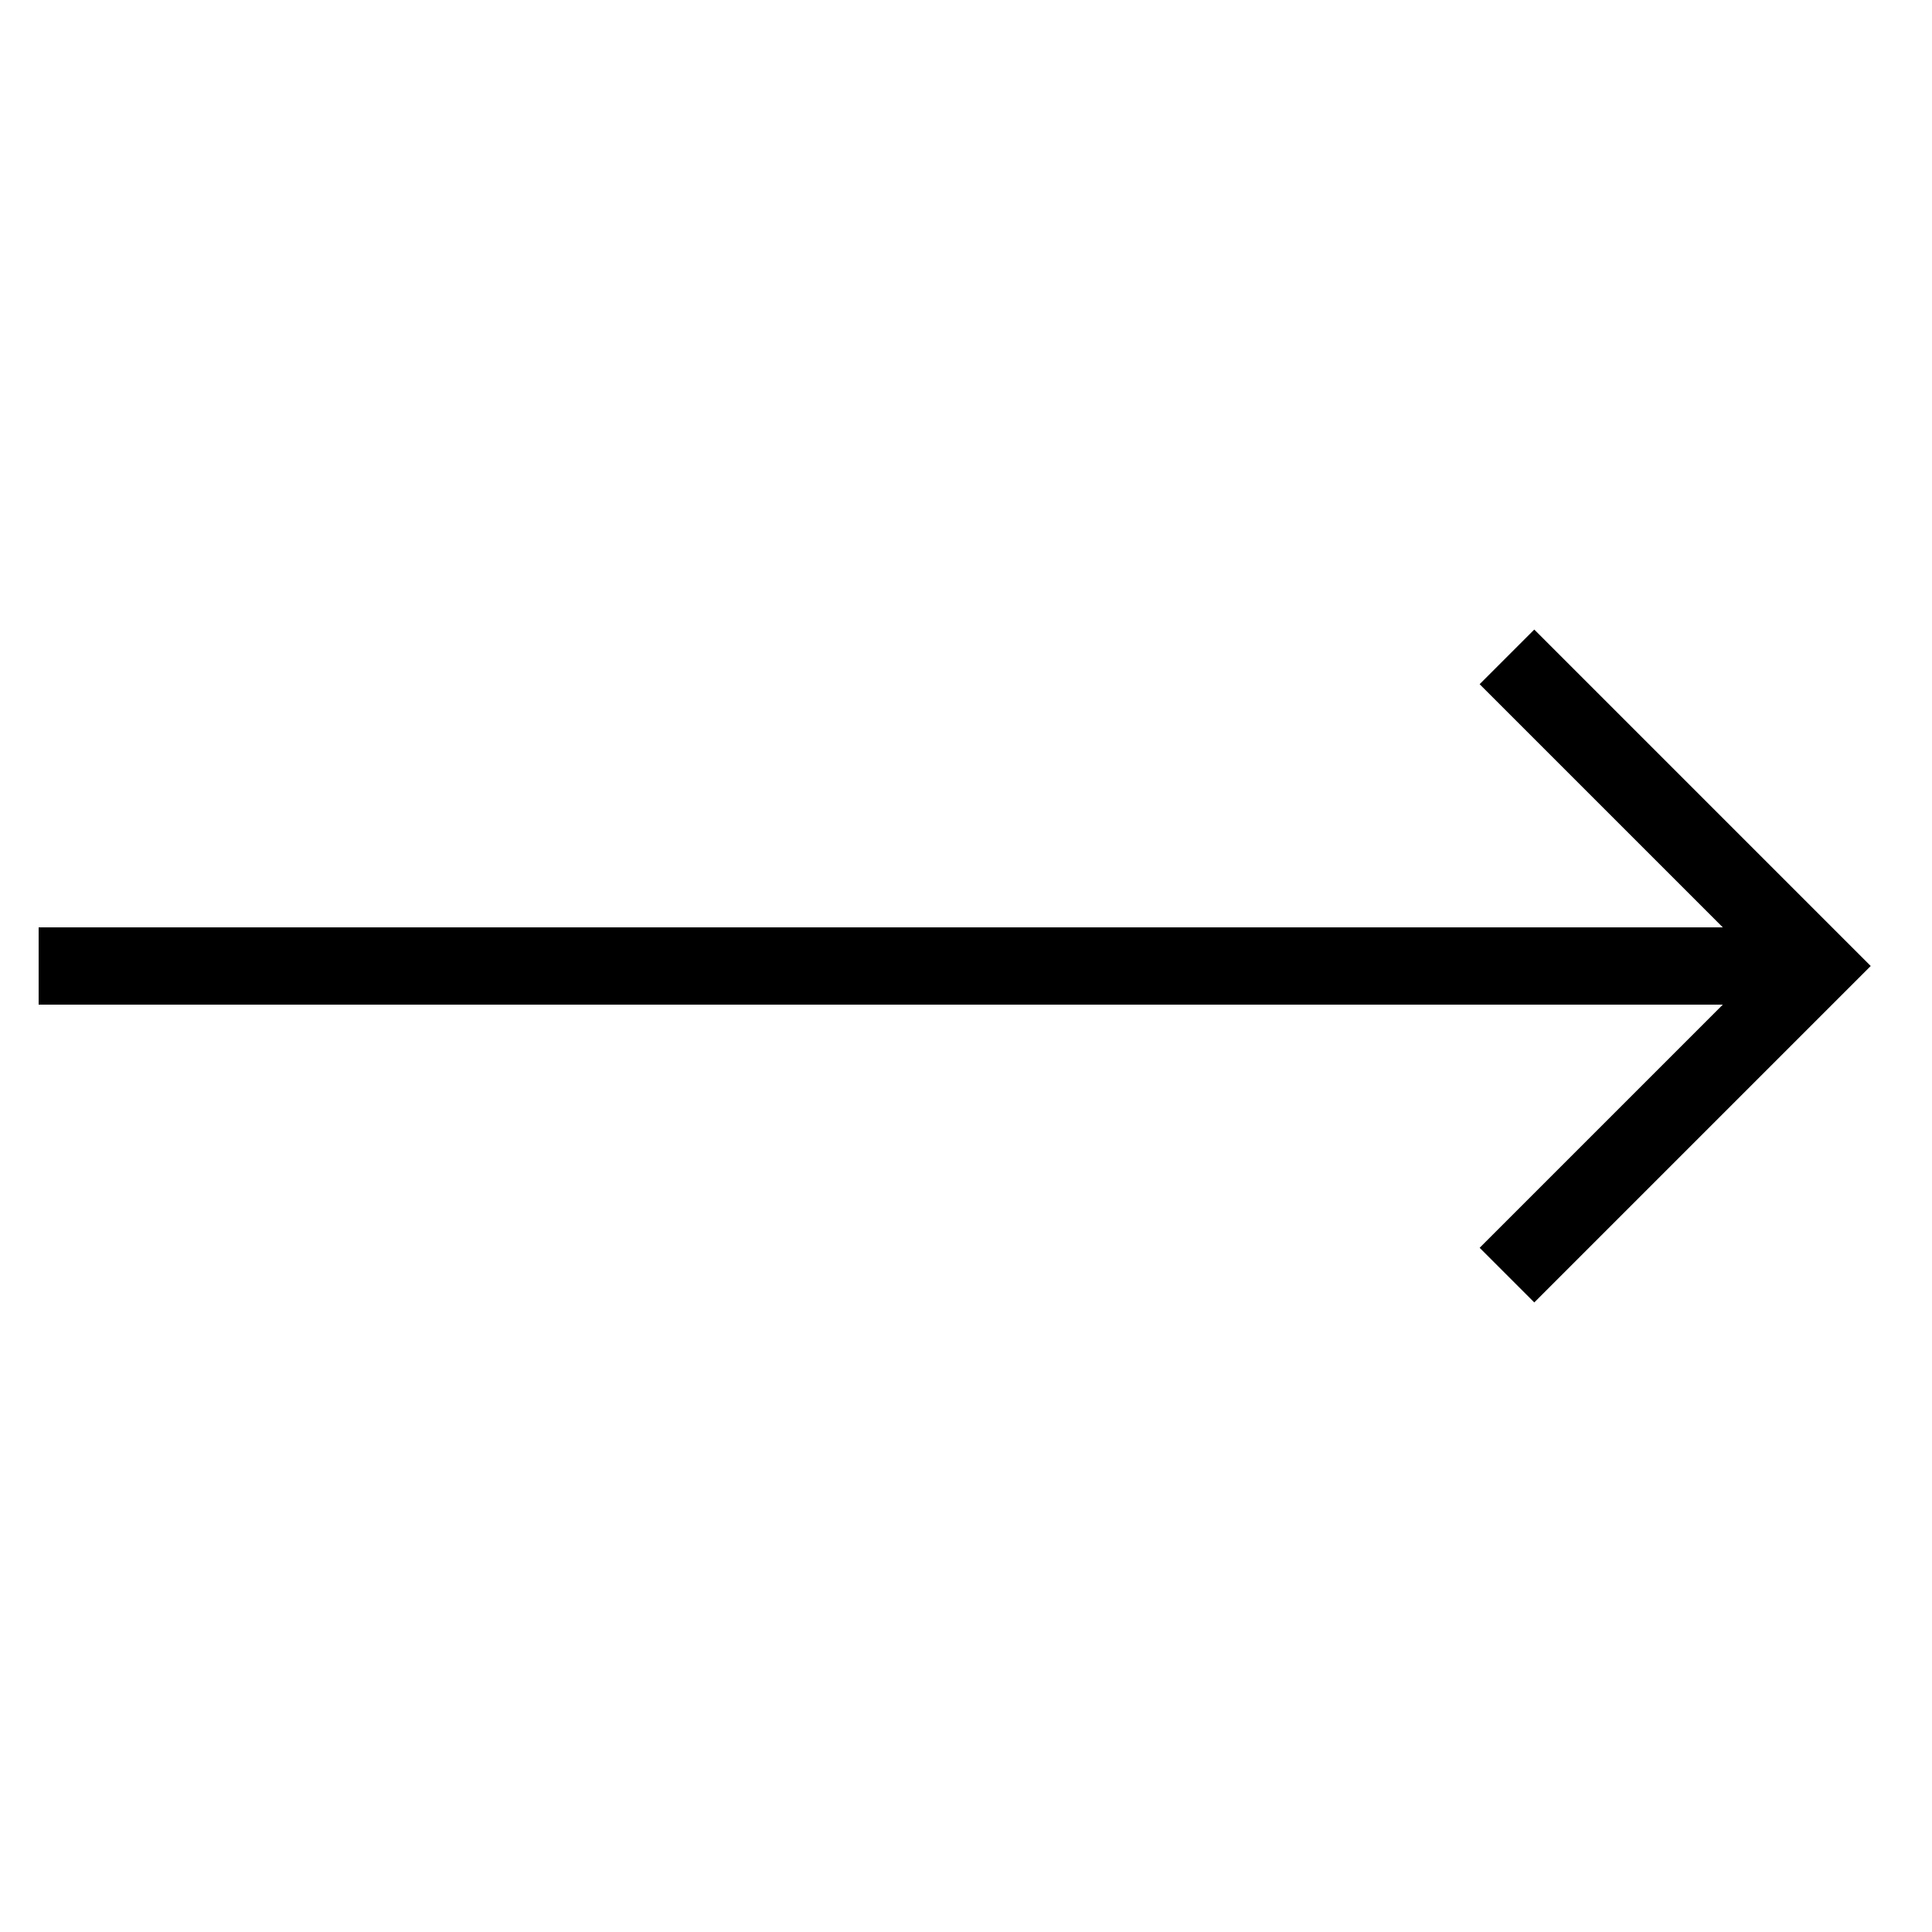
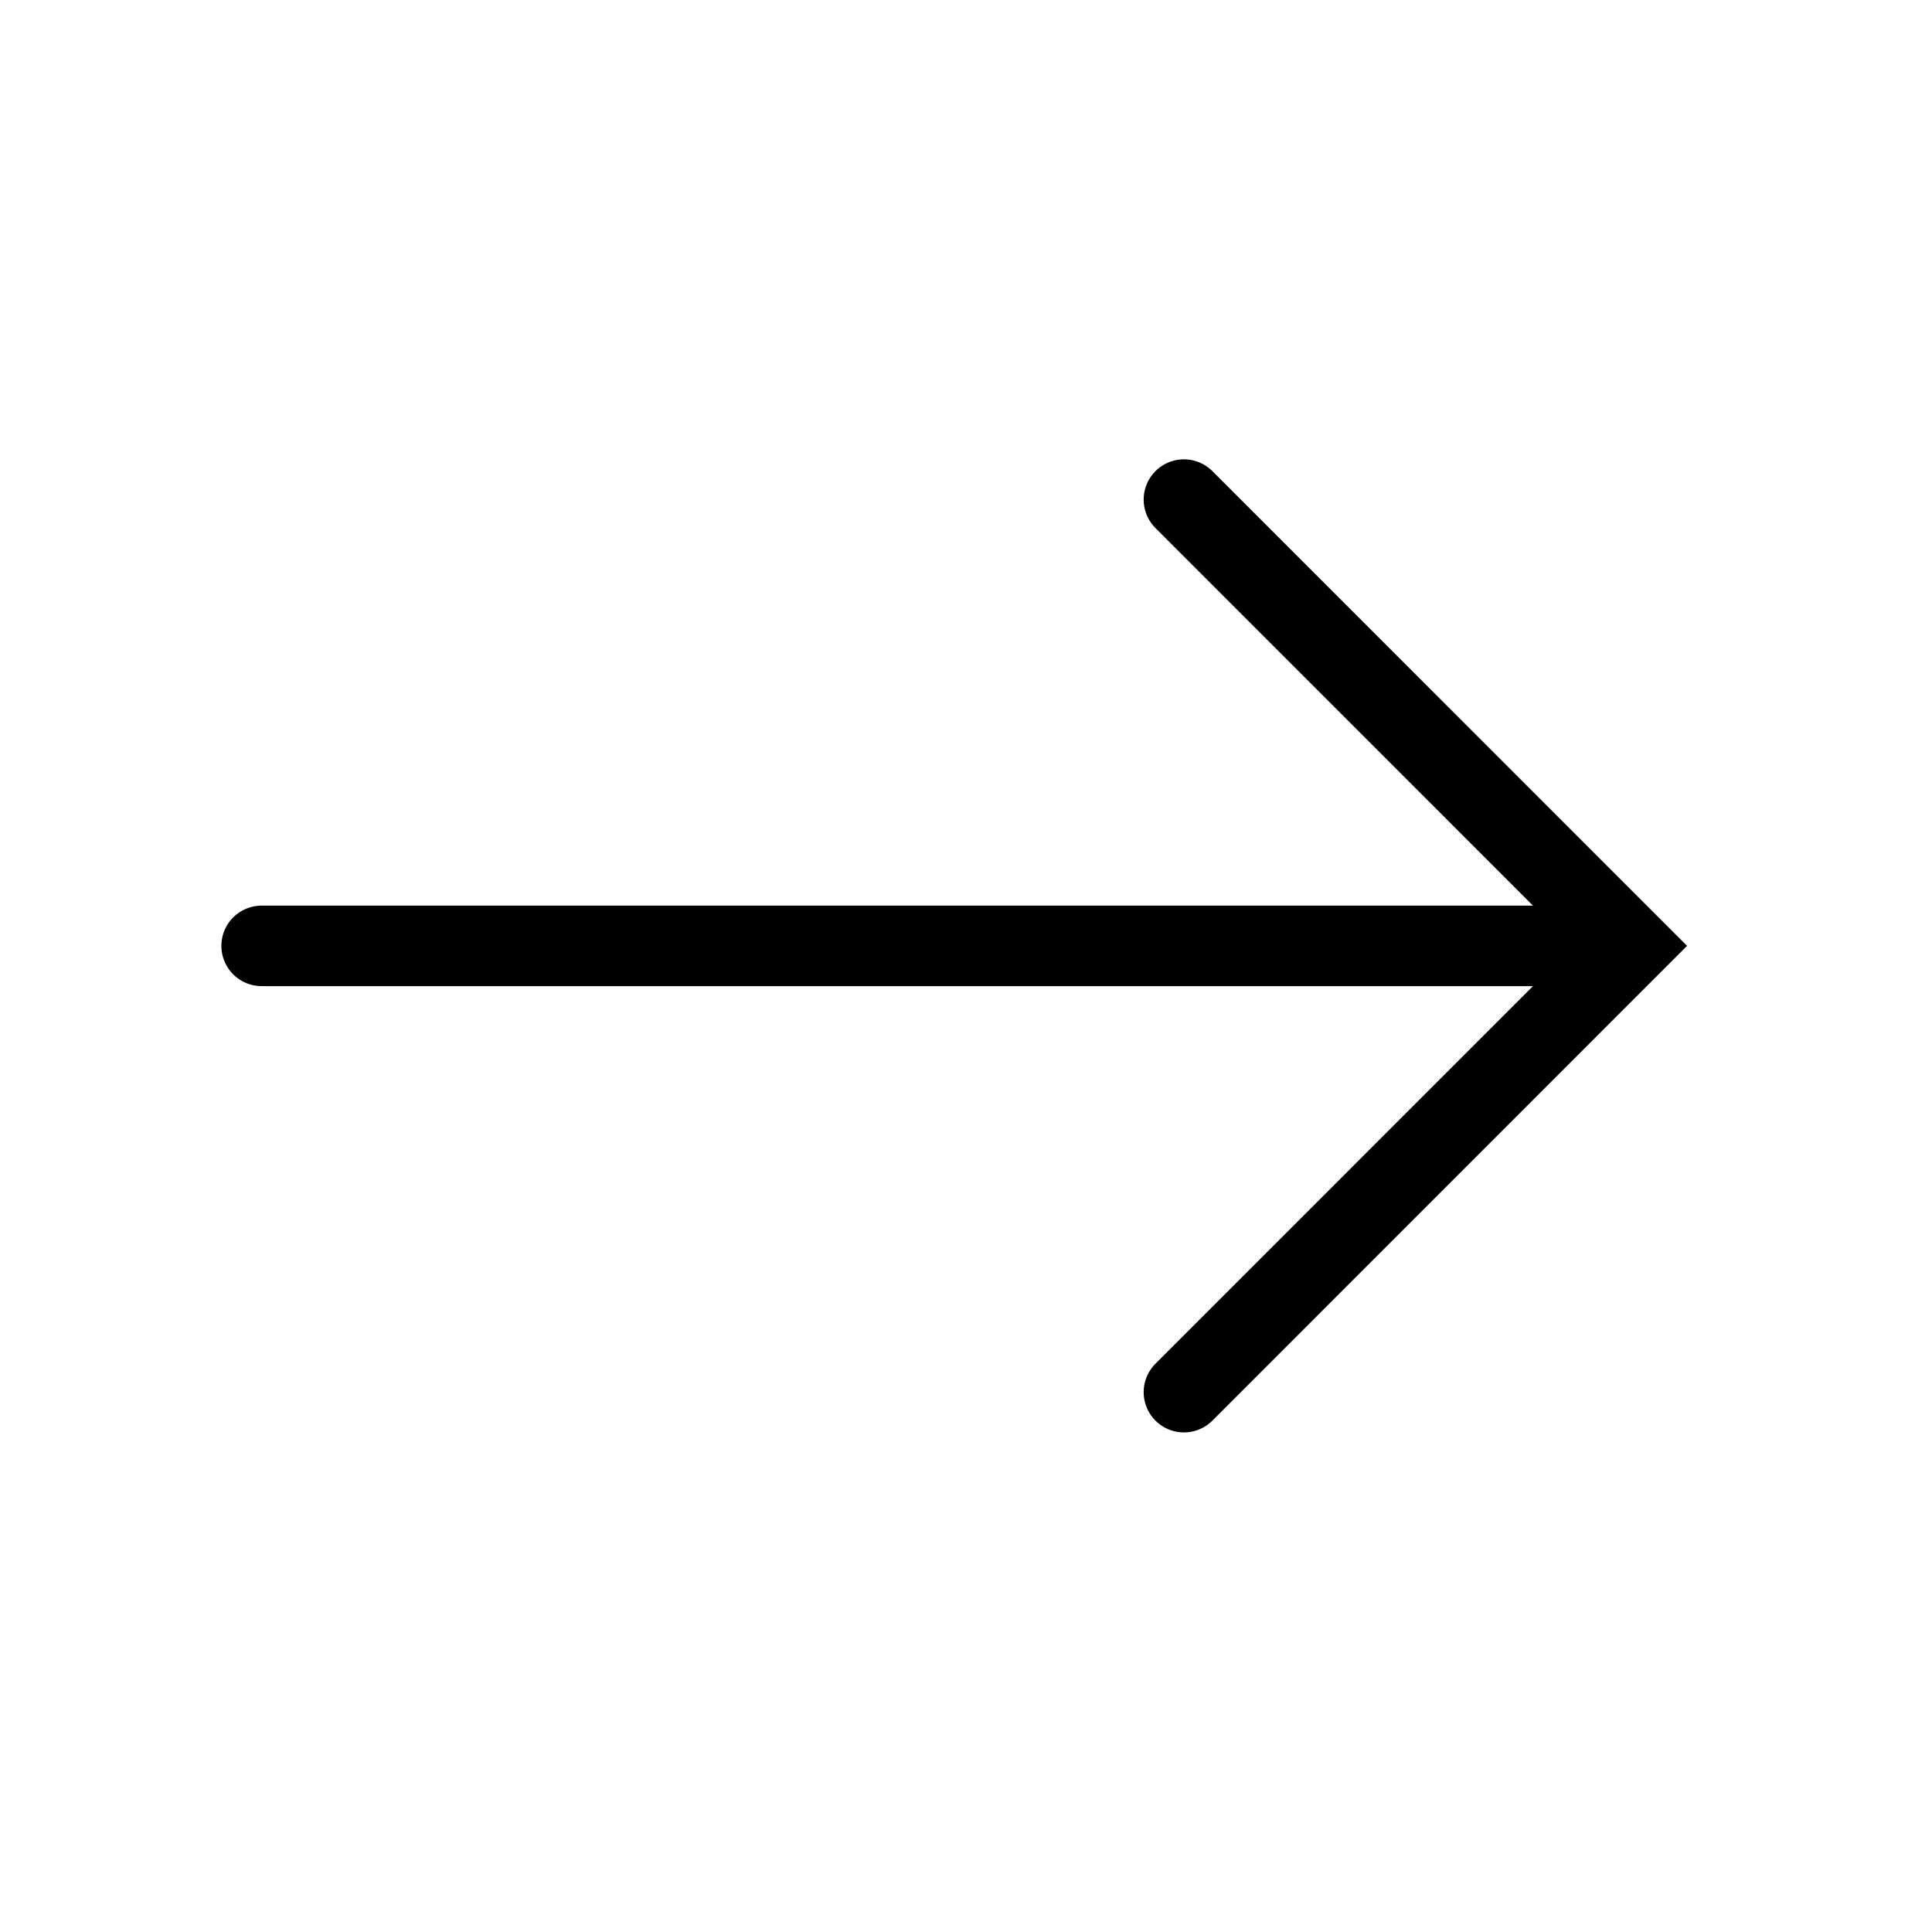
- <svg xmlns="http://www.w3.org/2000/svg" id="Layer_1" style="enable-background:new 0 0 50 50;" version="1.1" viewBox="0 0 50 50" xml:space="preserve">
-   <g id="Layer_1_1_">
-     <polygon points="1,26 44.586,26 38.293,32.293 39.707,33.707 48.414,25 39.707,16.293 38.293,17.707 44.586,24 1,24  " />
-   </g>
+ <svg xmlns="http://www.w3.org/2000/svg" fill="none" height="24" viewBox="0 0 24 24" width="24">
+   <path d="M19.511 11.75H3.25" stroke="black" stroke-linecap="round" />
+   <path d="M14.707 6.206L20.25 11.75L14.707 17.294" stroke="black" stroke-linecap="round" />
</svg>
